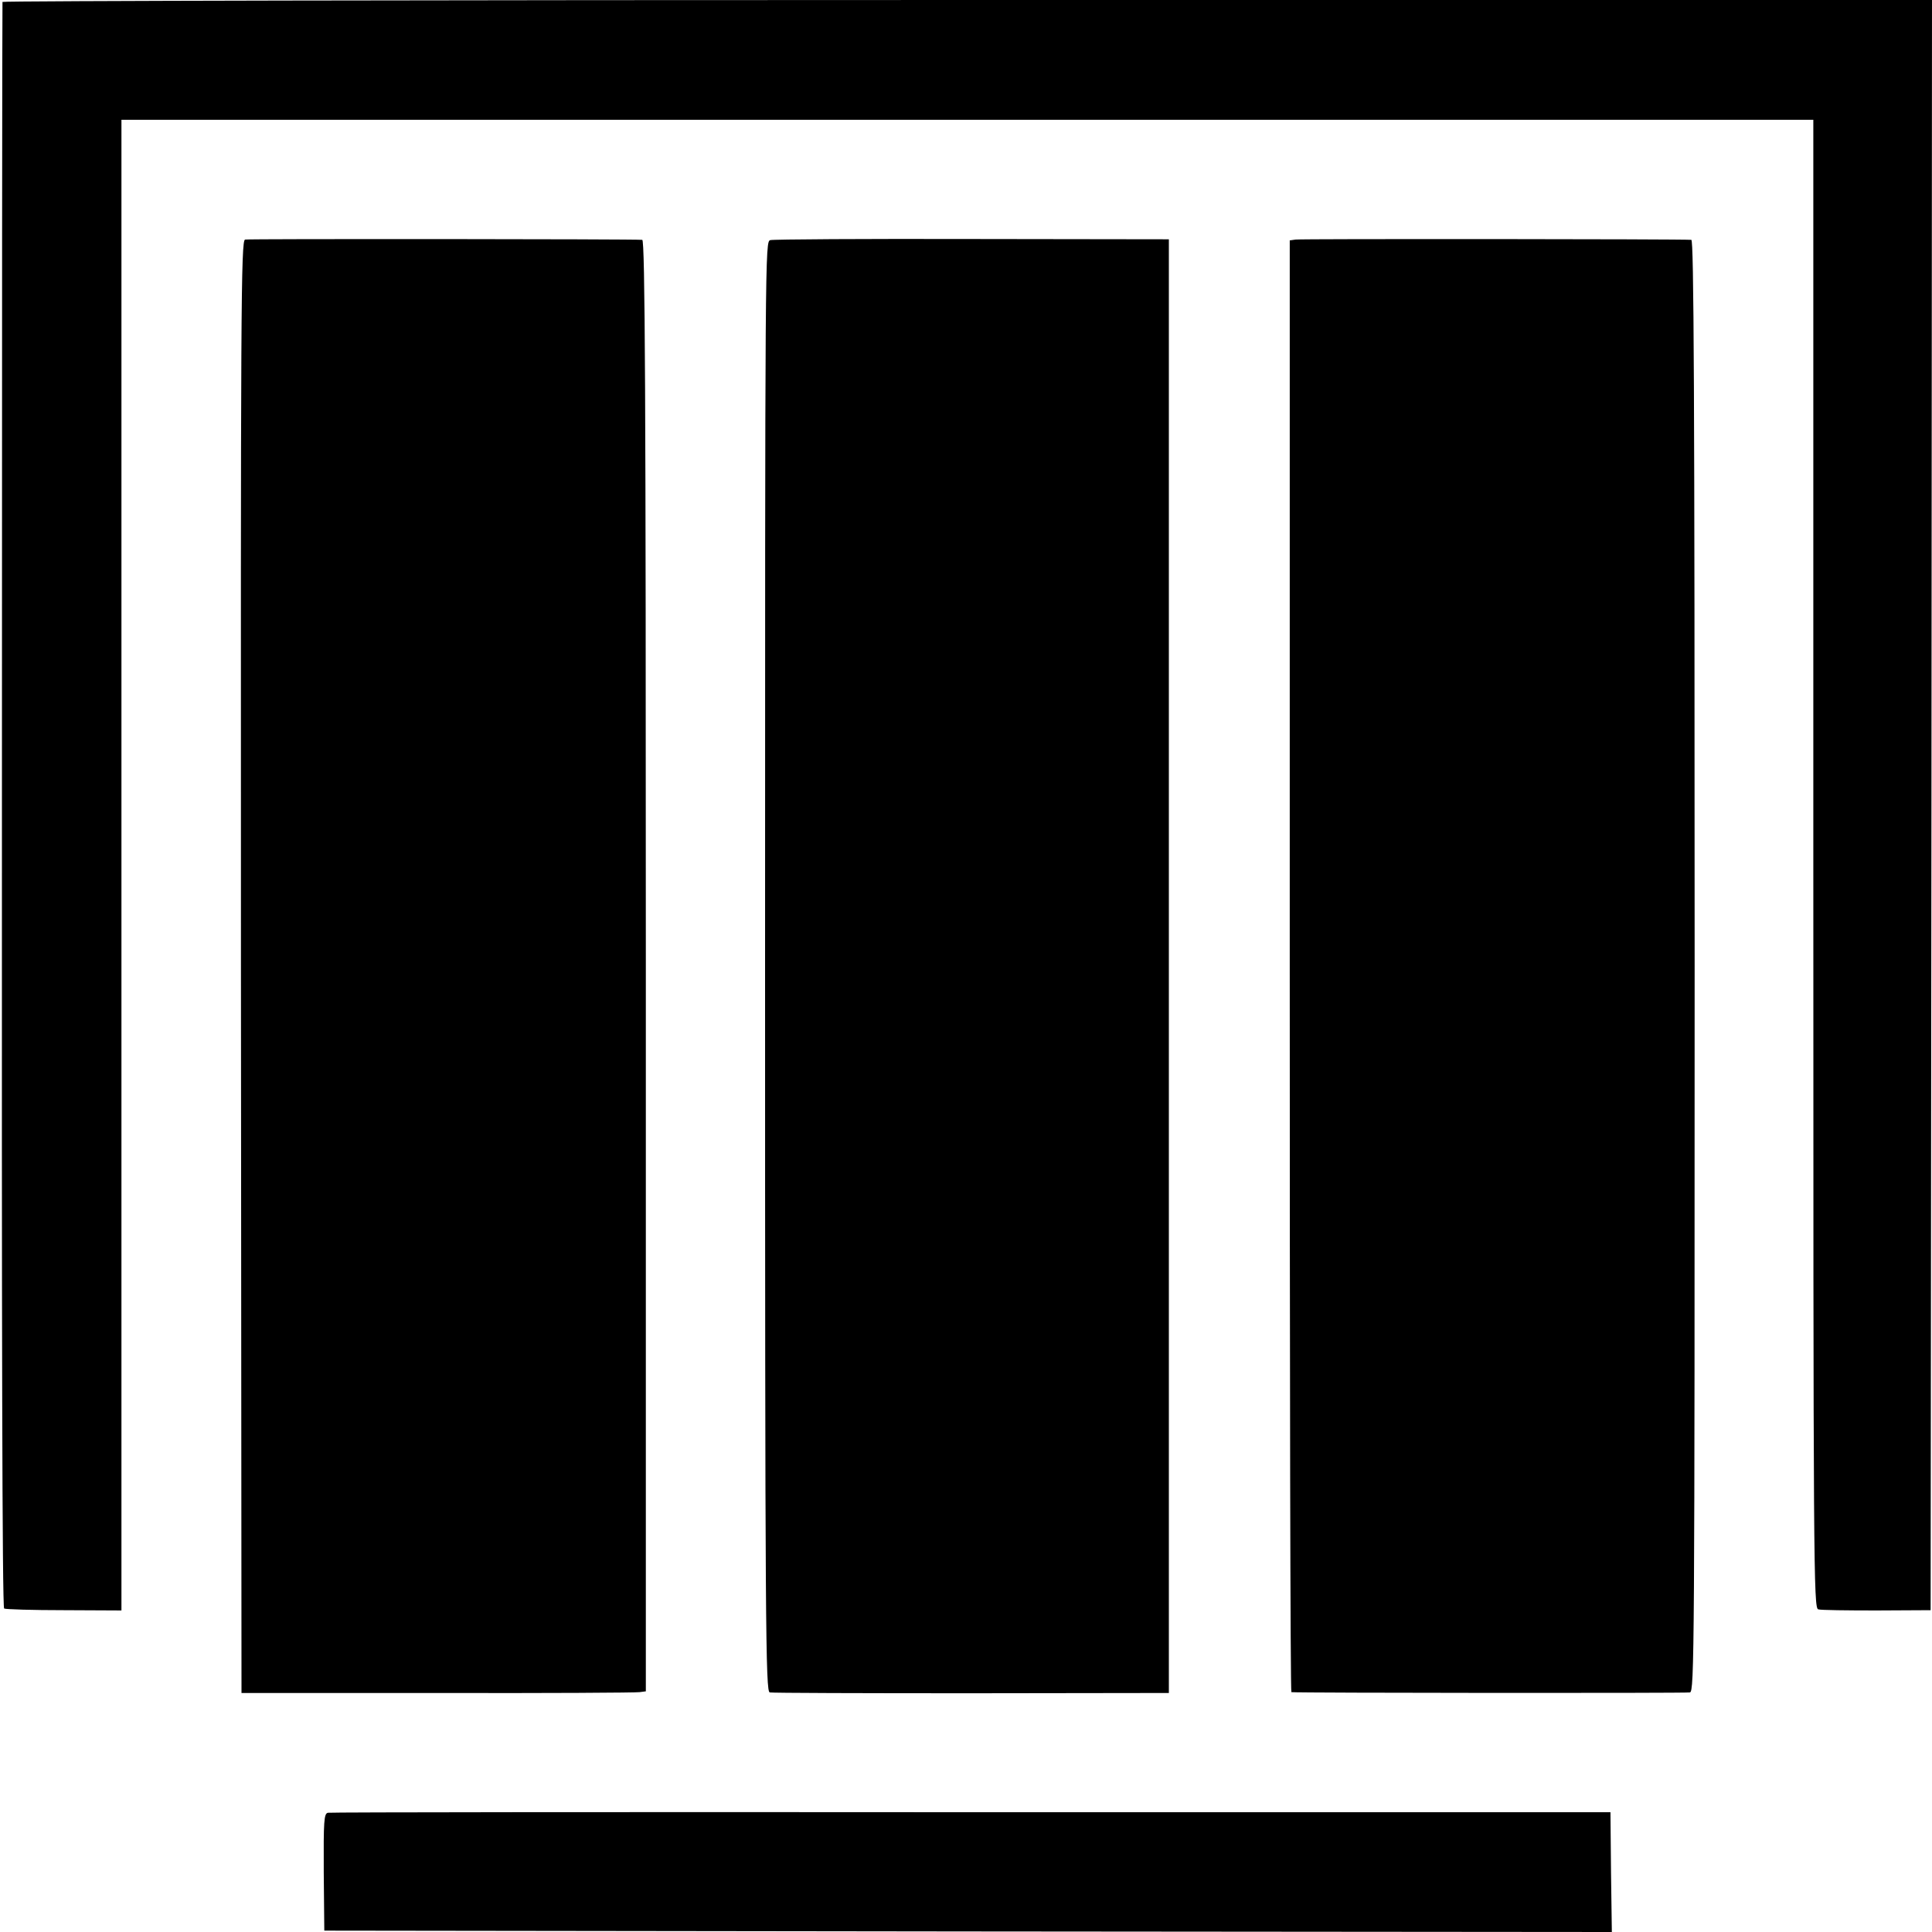
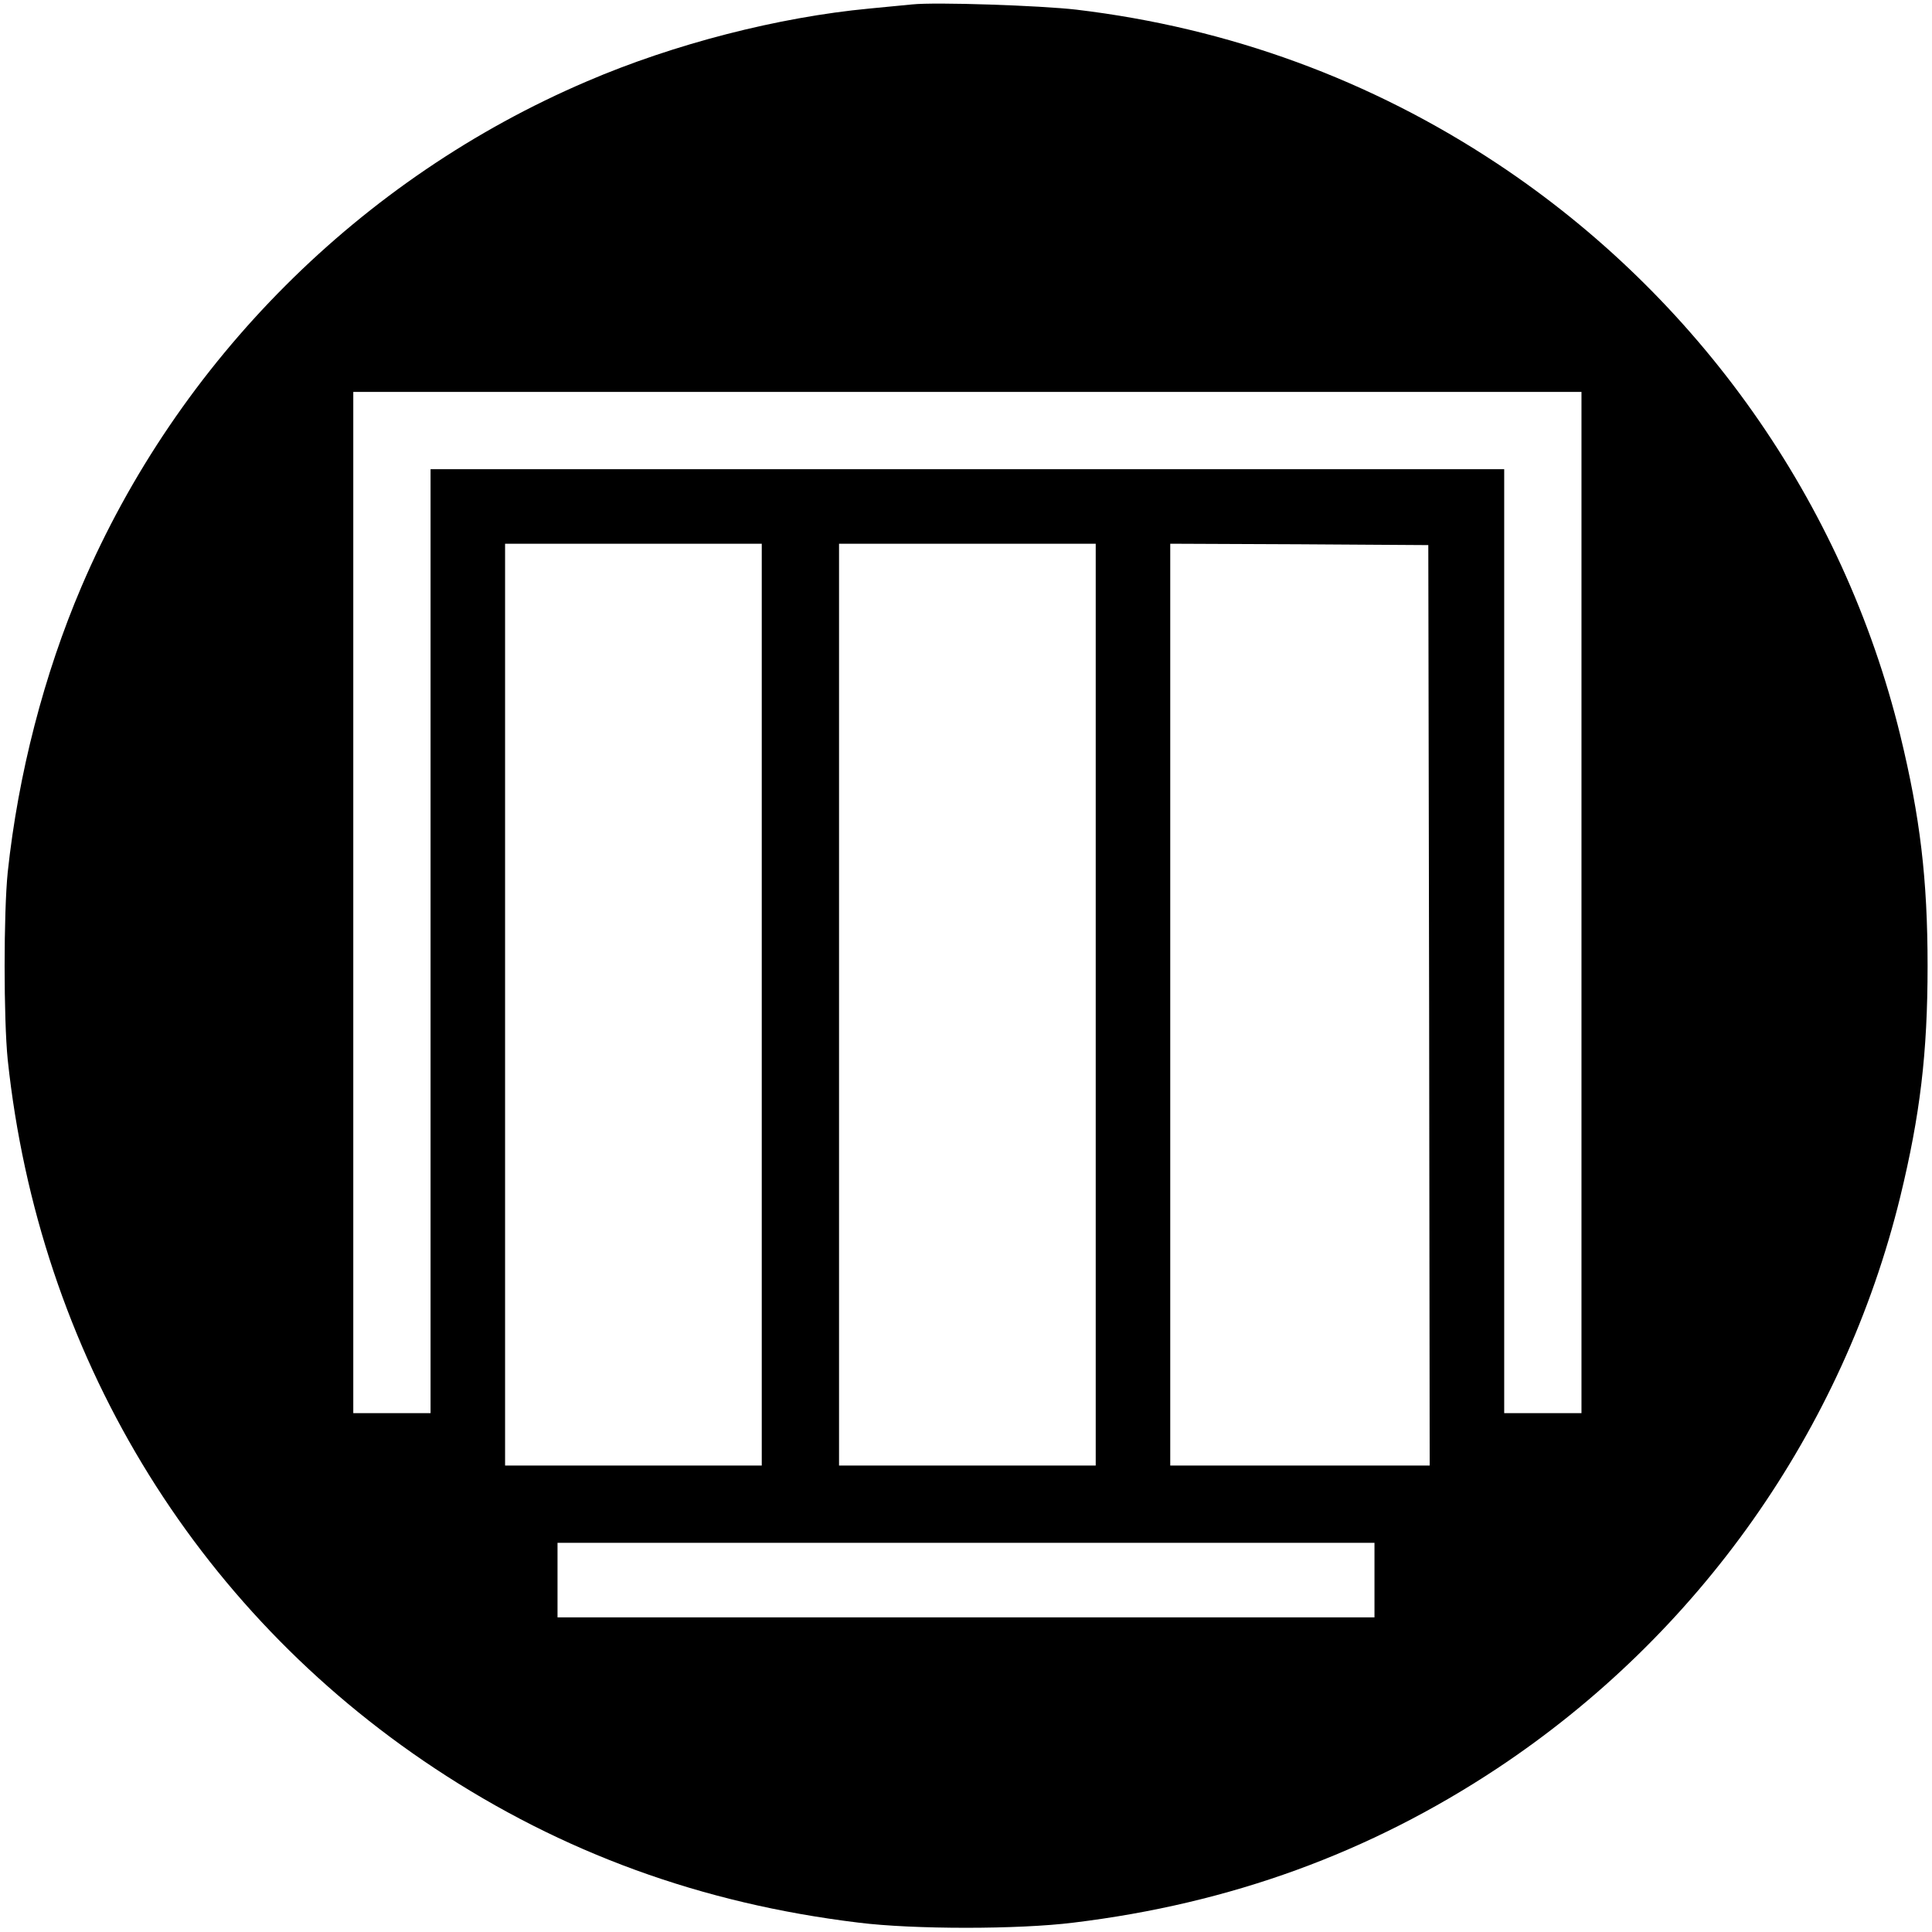
<svg xmlns="http://www.w3.org/2000/svg" version="1.0" width="700pt" height="700pt" viewBox="0 0 700 700" preserveAspectRatio="xMidYMid meet">
  <g transform="translate(0,700) scale(0.1,-0.1)" fill="#000000" stroke="none">
-     <path d="M9 6993 c-1 -5 -2 -1315 -2 -2911 -1 -1864 1 -2906 8 -2910 5 -3 103 -6 217 -6 l208 -1 0 2701 0 2700 3065 0 3065 0 0 -2697 c0 -2560 1 -2697 18 -2700 9 -3 105 -4 212 -4 l195 1 3 2917 2 2917 -3495 0 c-1922 0 -3495 -3 -3496 -7z" />
-     <path d="M888 6132 c-15 -3 -16 -238 -15 -2634 l2 -2632 710 0 c391 -1 720 1 732 3 l23 3 0 2629 c0 2071 -3 2629 -13 2630 -35 3 -1426 4 -1439 1z" />
-     <path d="M2791 6130 c-19 -5 -19 -24 -19 -2632 0 -2416 2 -2627 17 -2630 9 -2 338 -3 731 -3 l715 1 0 2634 0 2633 -712 1 c-391 1 -721 -1 -732 -4z" />
-     <path d="M4694 6132 l-21 -3 0 -2630 c0 -1446 2 -2629 6 -2630 21 -3 1429 -4 1444 -1 16 4 17 138 17 2633 0 2096 -3 2629 -12 2630 -35 3 -1416 4 -1434 1z" />
-     <path d="M1188 432 c-14 -3 -16 -28 -15 -215 l2 -212 2332 -3 2333 -2 -3 217 -2 217 -2316 0 c-1273 1 -2323 0 -2331 -2z" />
+     <path d="M3305 6984 c-22 -2 -92 -9 -155 -15 -329 -31 -708 -128 -1024 -264 -819 -350 -1481 -1012 -1831 -1831 -135 -316 -229 -678 -267 -1034 -15 -148 -15 -532 0 -680 113 -1061 671 -1987 1547 -2567 462 -306 967 -490 1535 -559 199 -25 581 -25 780 0 568 69 1073 253 1535 559 730 484 1253 1225 1460 2071 72 296 99 521 99 836 0 315 -27 540 -99 836 -207 846 -730 1587 -1460 2071 -459 304 -972 492 -1525 558 -129 15 -510 28 -595 19z m2425 -3254 l0 -1850 -140 0 -140 0 0 1710 0 1710 -1945 0 -1945 0 0 -1710 0 -1710 -140 0 -140 0 0 1850 0 1850 2225 0 2225 0 0 -1850z m-2970 -370 l0 -1670 -465 0 -465 0 0 1670 0 1670 465 0 465 0 0 -1670z m1210 0 l0 -1670 -465 0 -465 0 0 1670 0 1670 465 0 465 0 0 -1670z m1208 -2 l2 -1668 -470 0 -470 0 0 1670 0 1670 468 -2 467 -3 3 -1667z m-198 -2083 l0 -135 -1480 0 -1480 0 0 135 0 135 1480 0 1480 0 0 -135z" />
  </g>
</svg>
